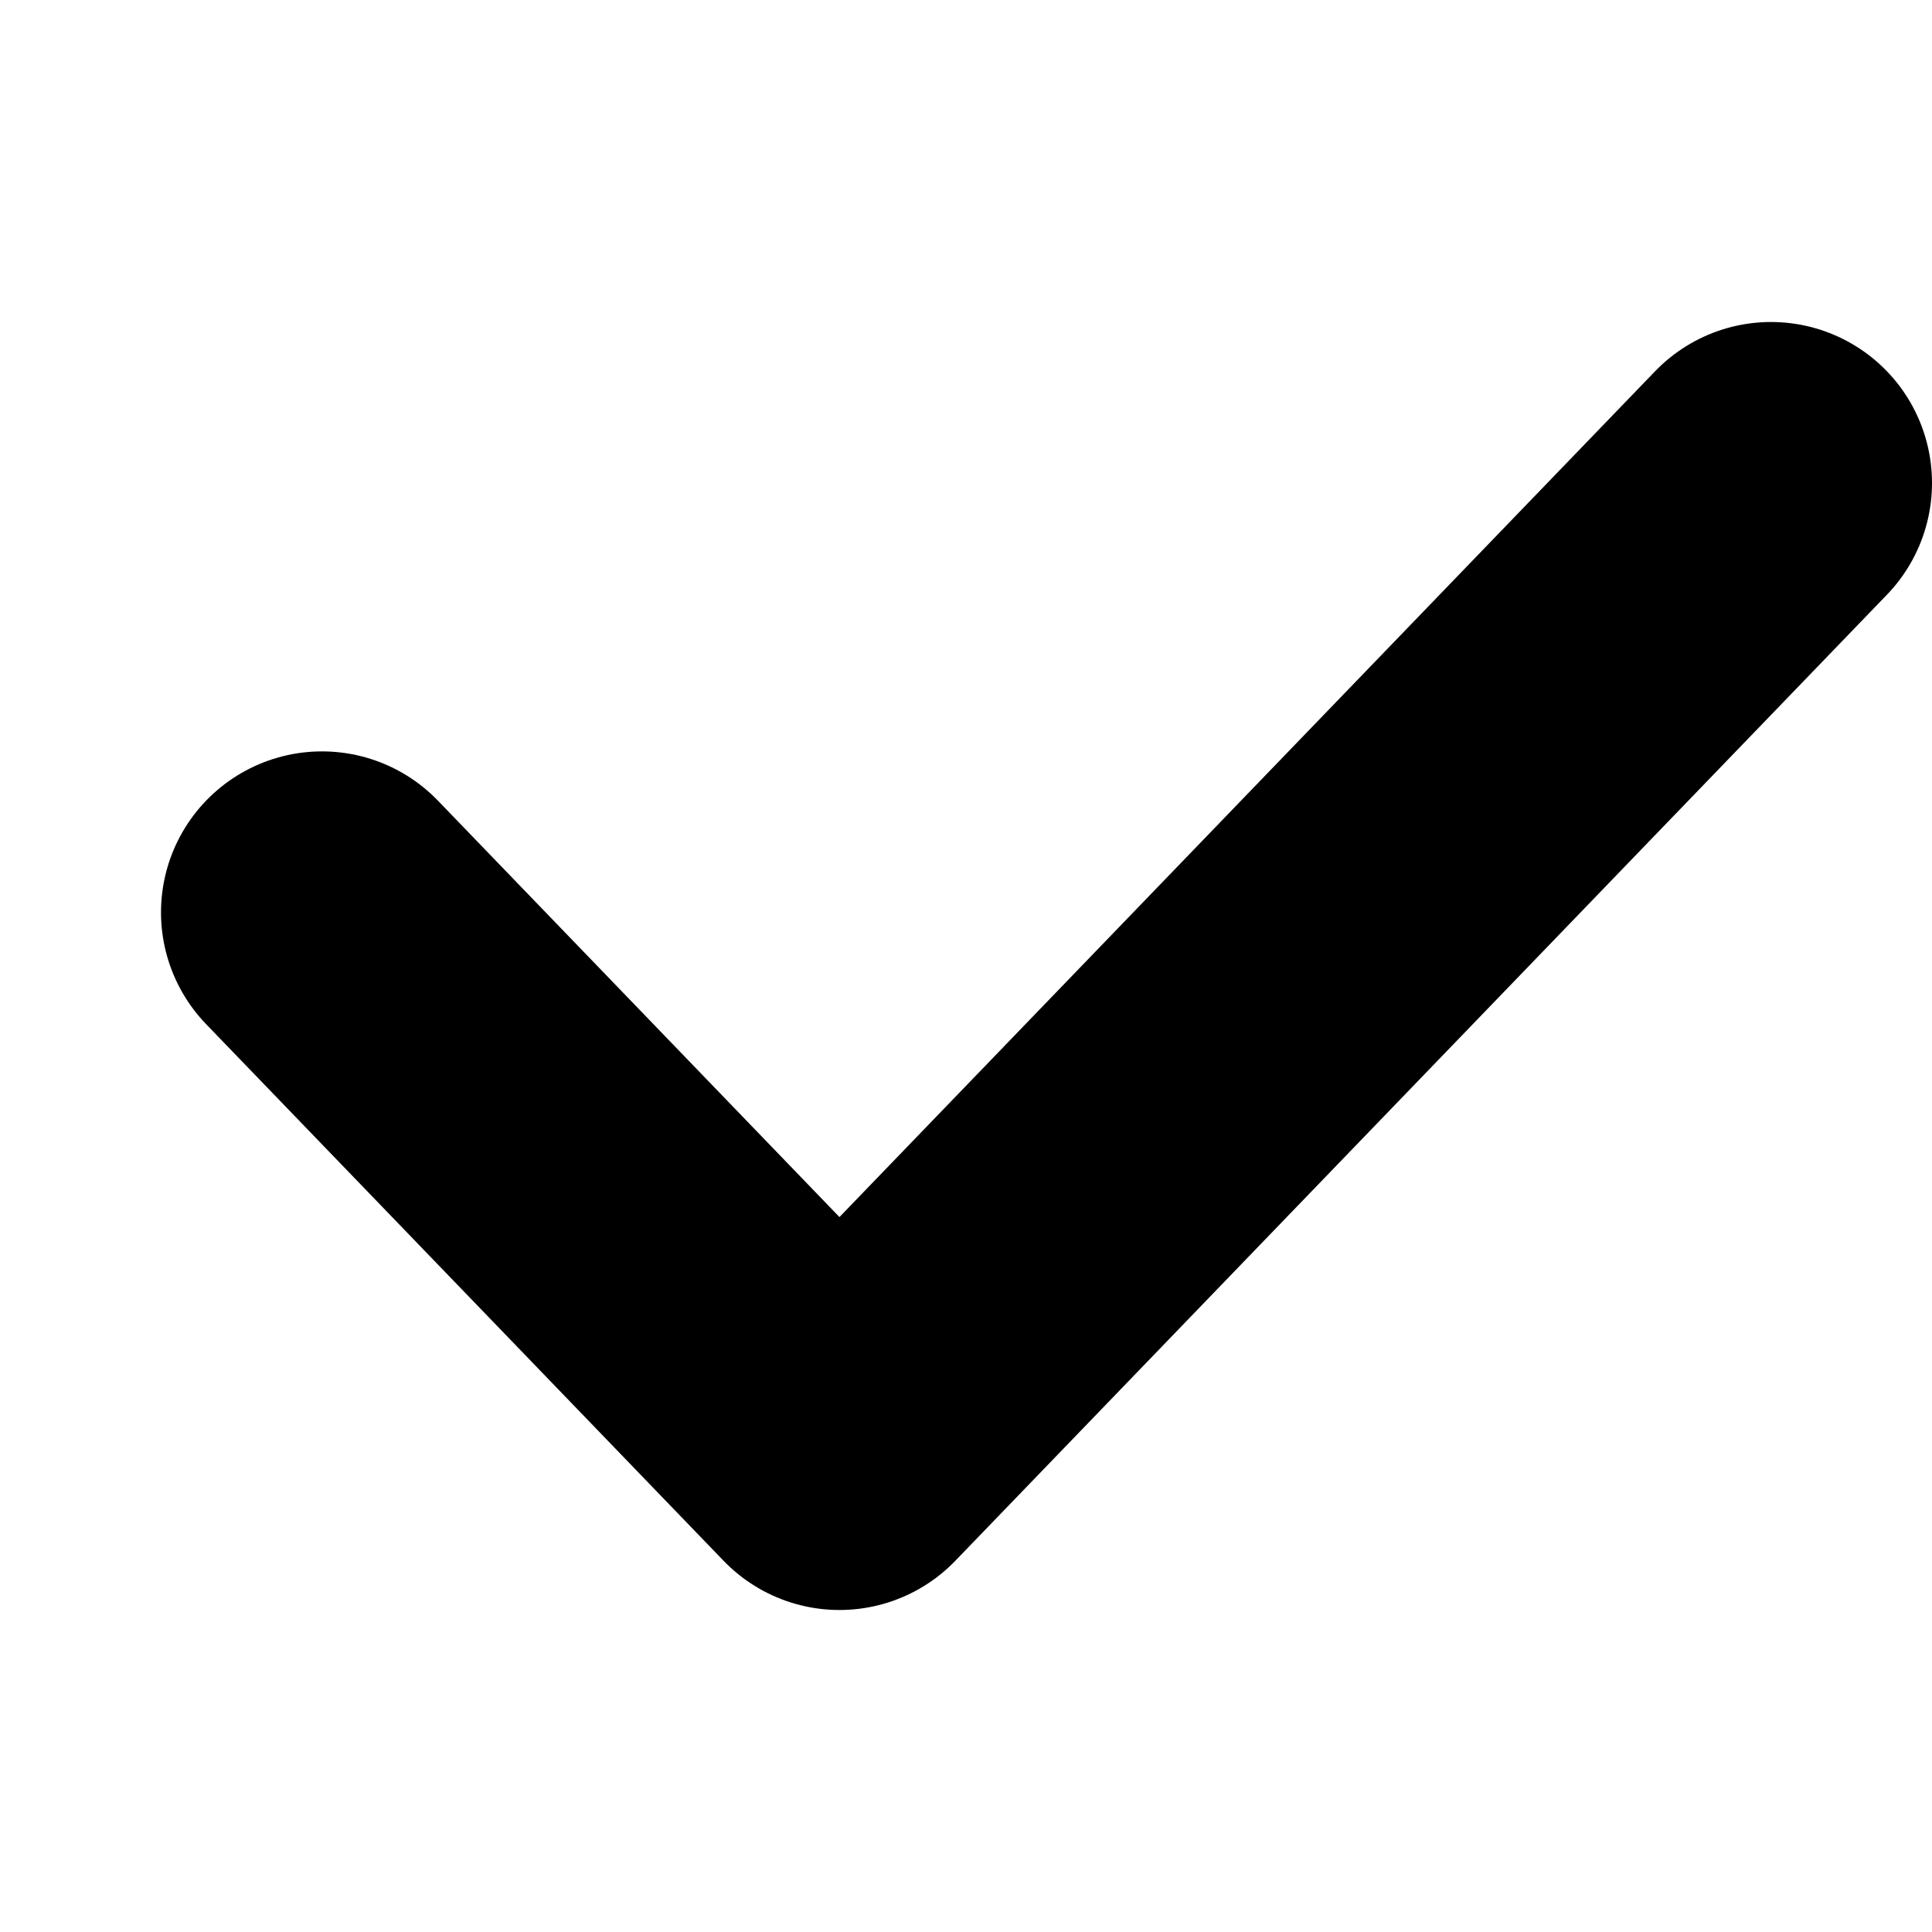
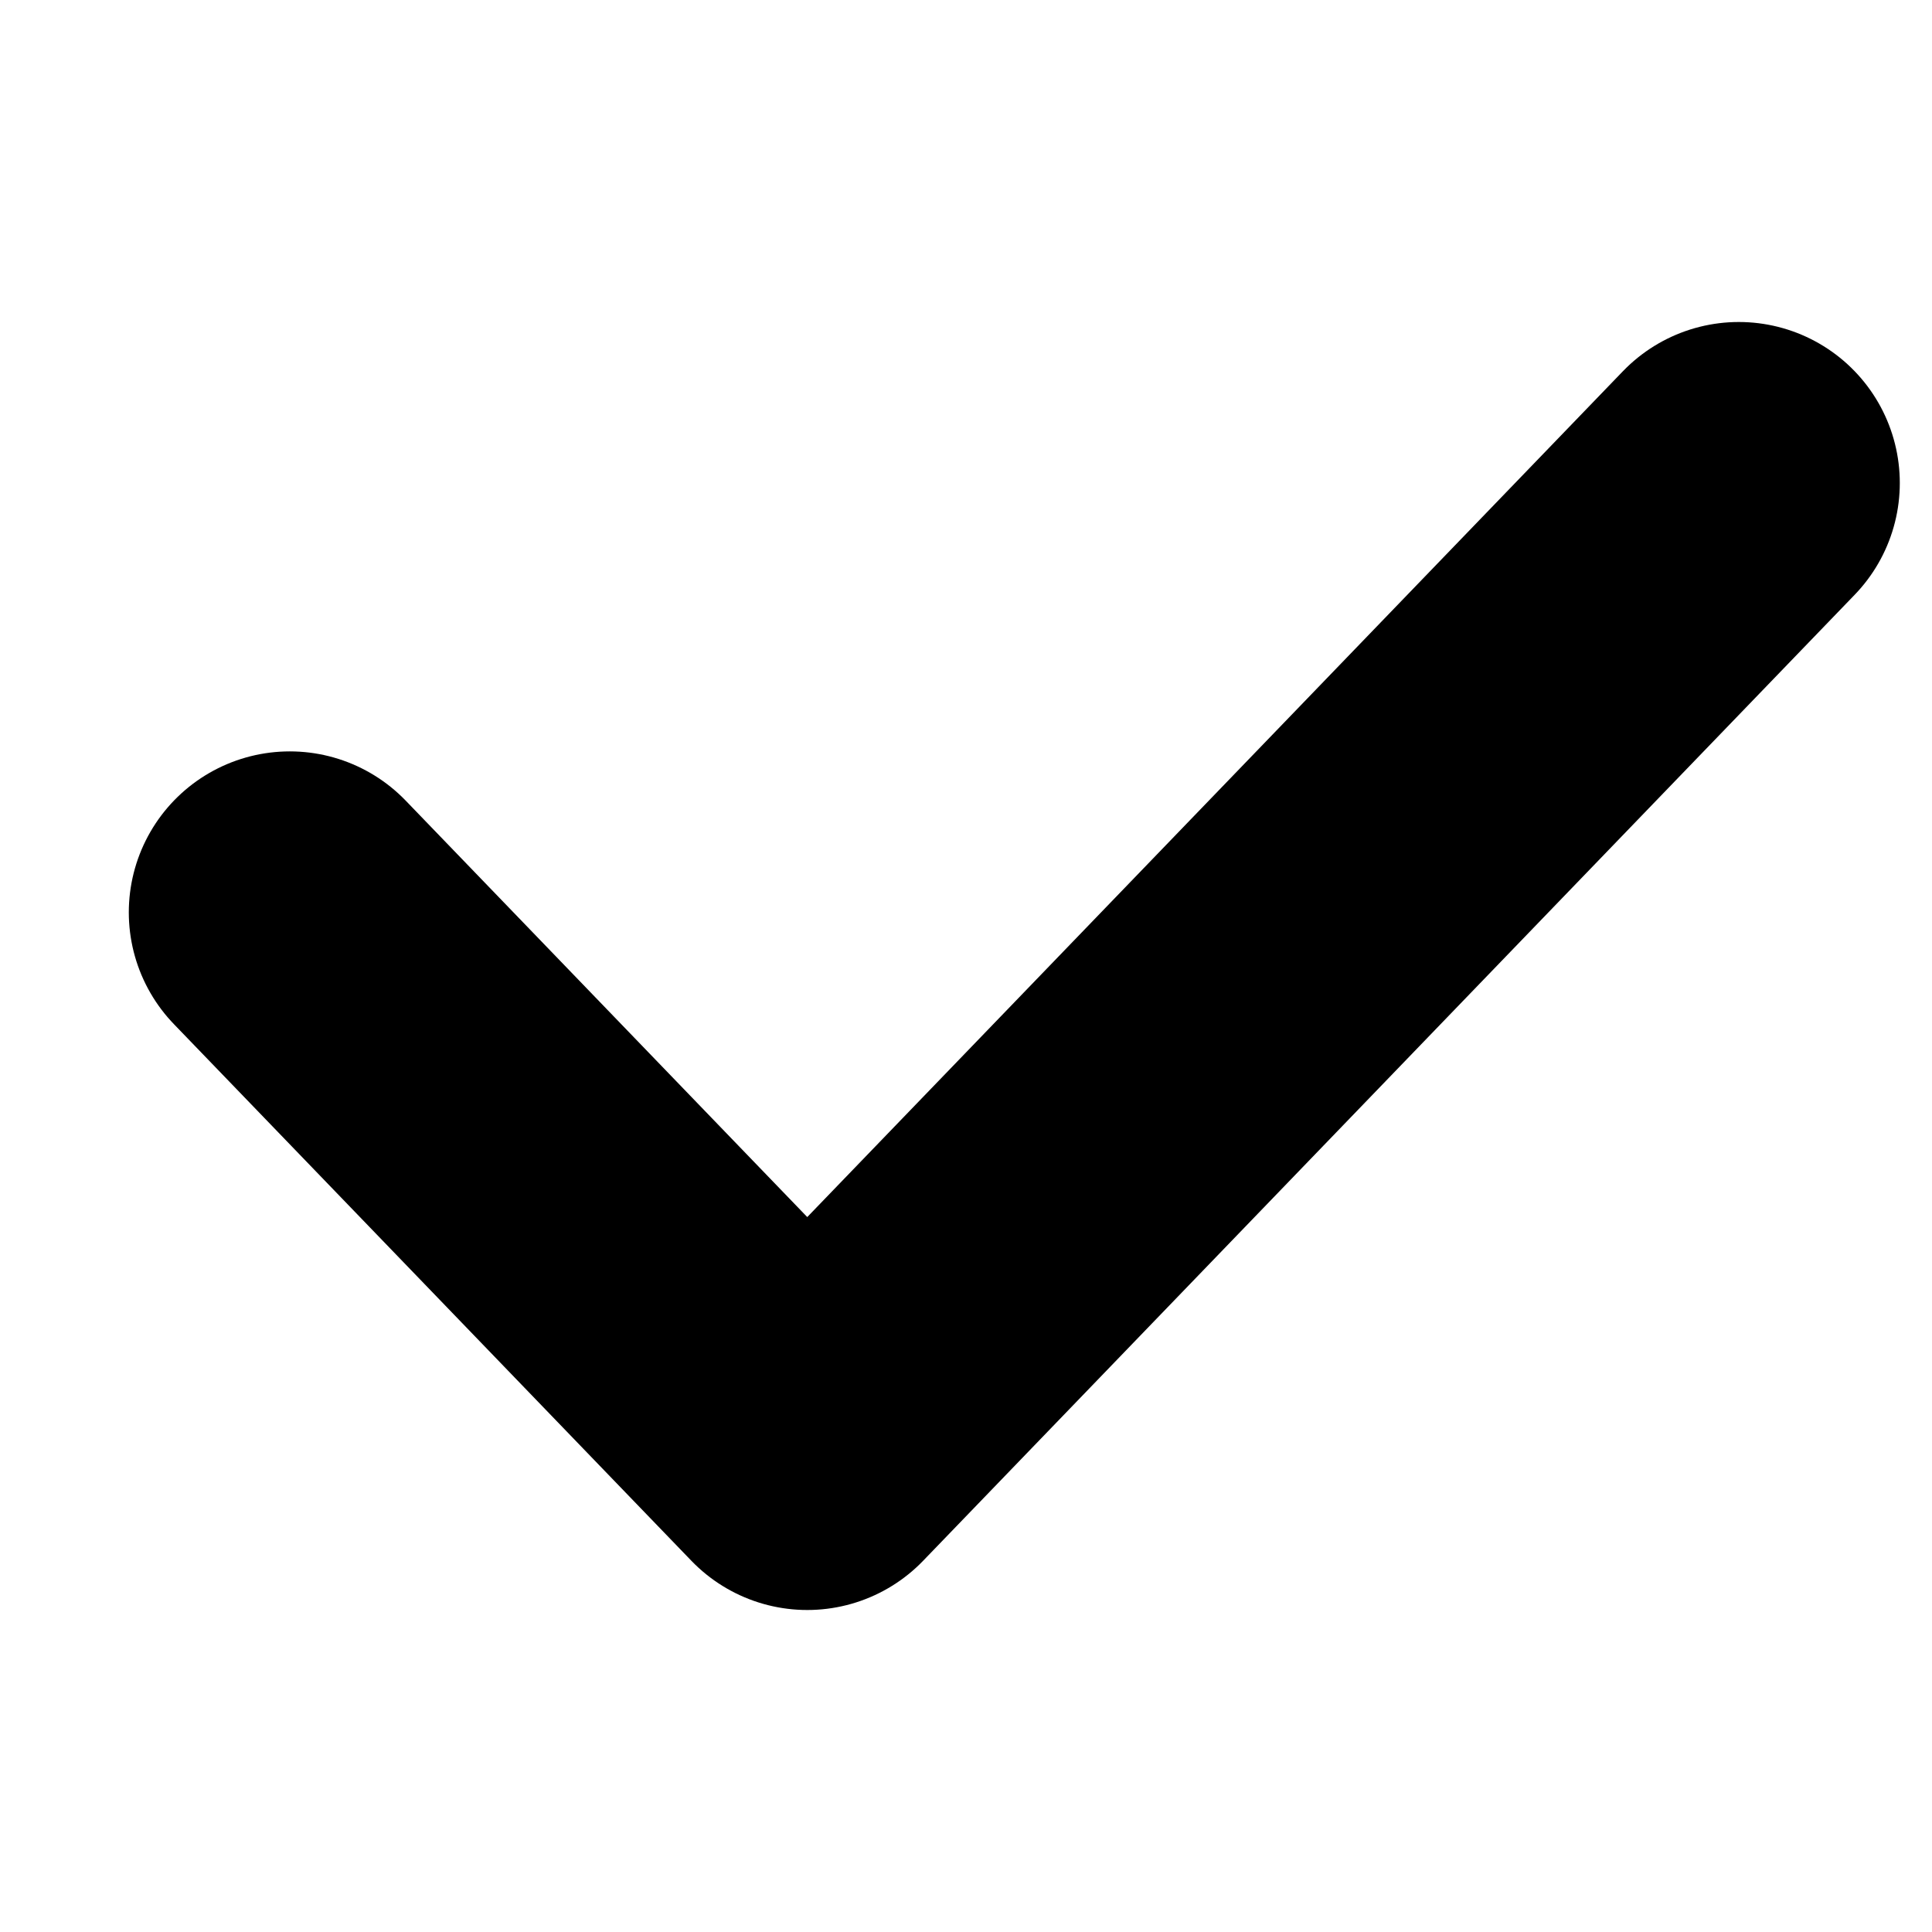
- <svg xmlns="http://www.w3.org/2000/svg" width="12" height="12" viewBox="0 0 12 12" fill="none">
+ <svg xmlns="http://www.w3.org/2000/svg" width="12" height="12" viewBox="0.2 0 12 12" fill="none">
  <path d="M11 3L5.214 9L2 5.667" stroke="currentColor" stroke-width="2" stroke-linecap="round" stroke-linejoin="round" />
</svg>
